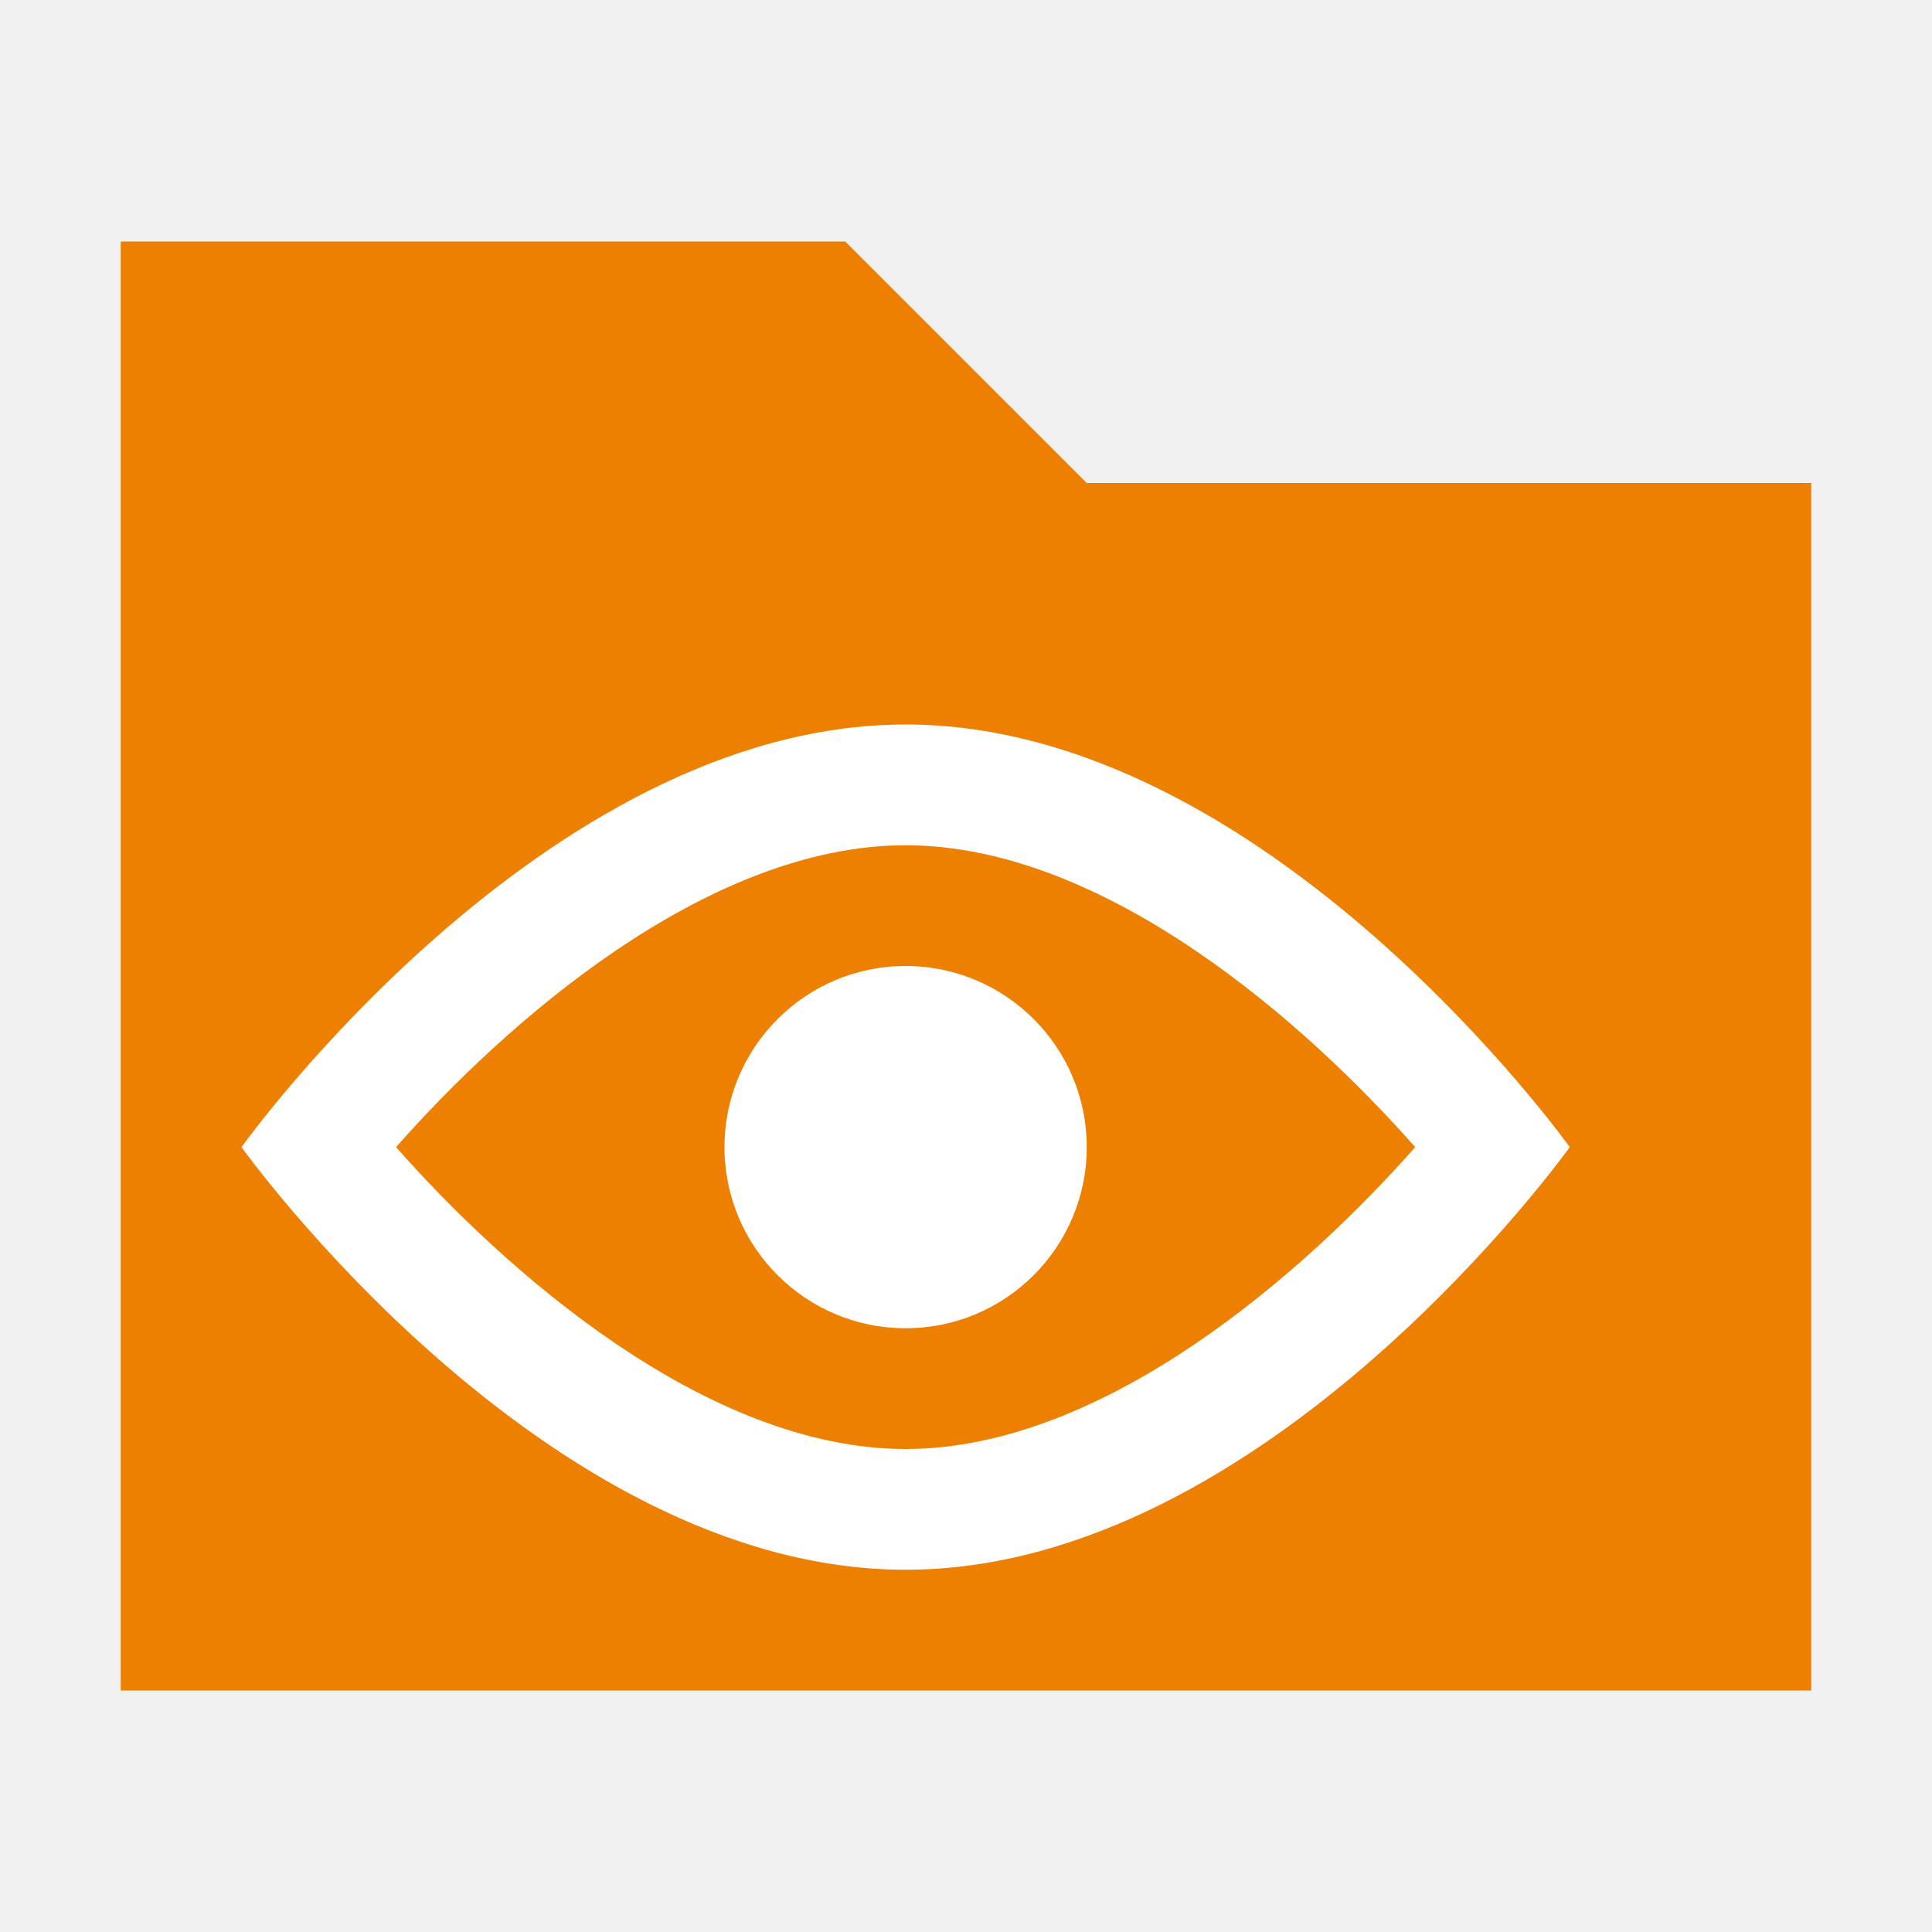
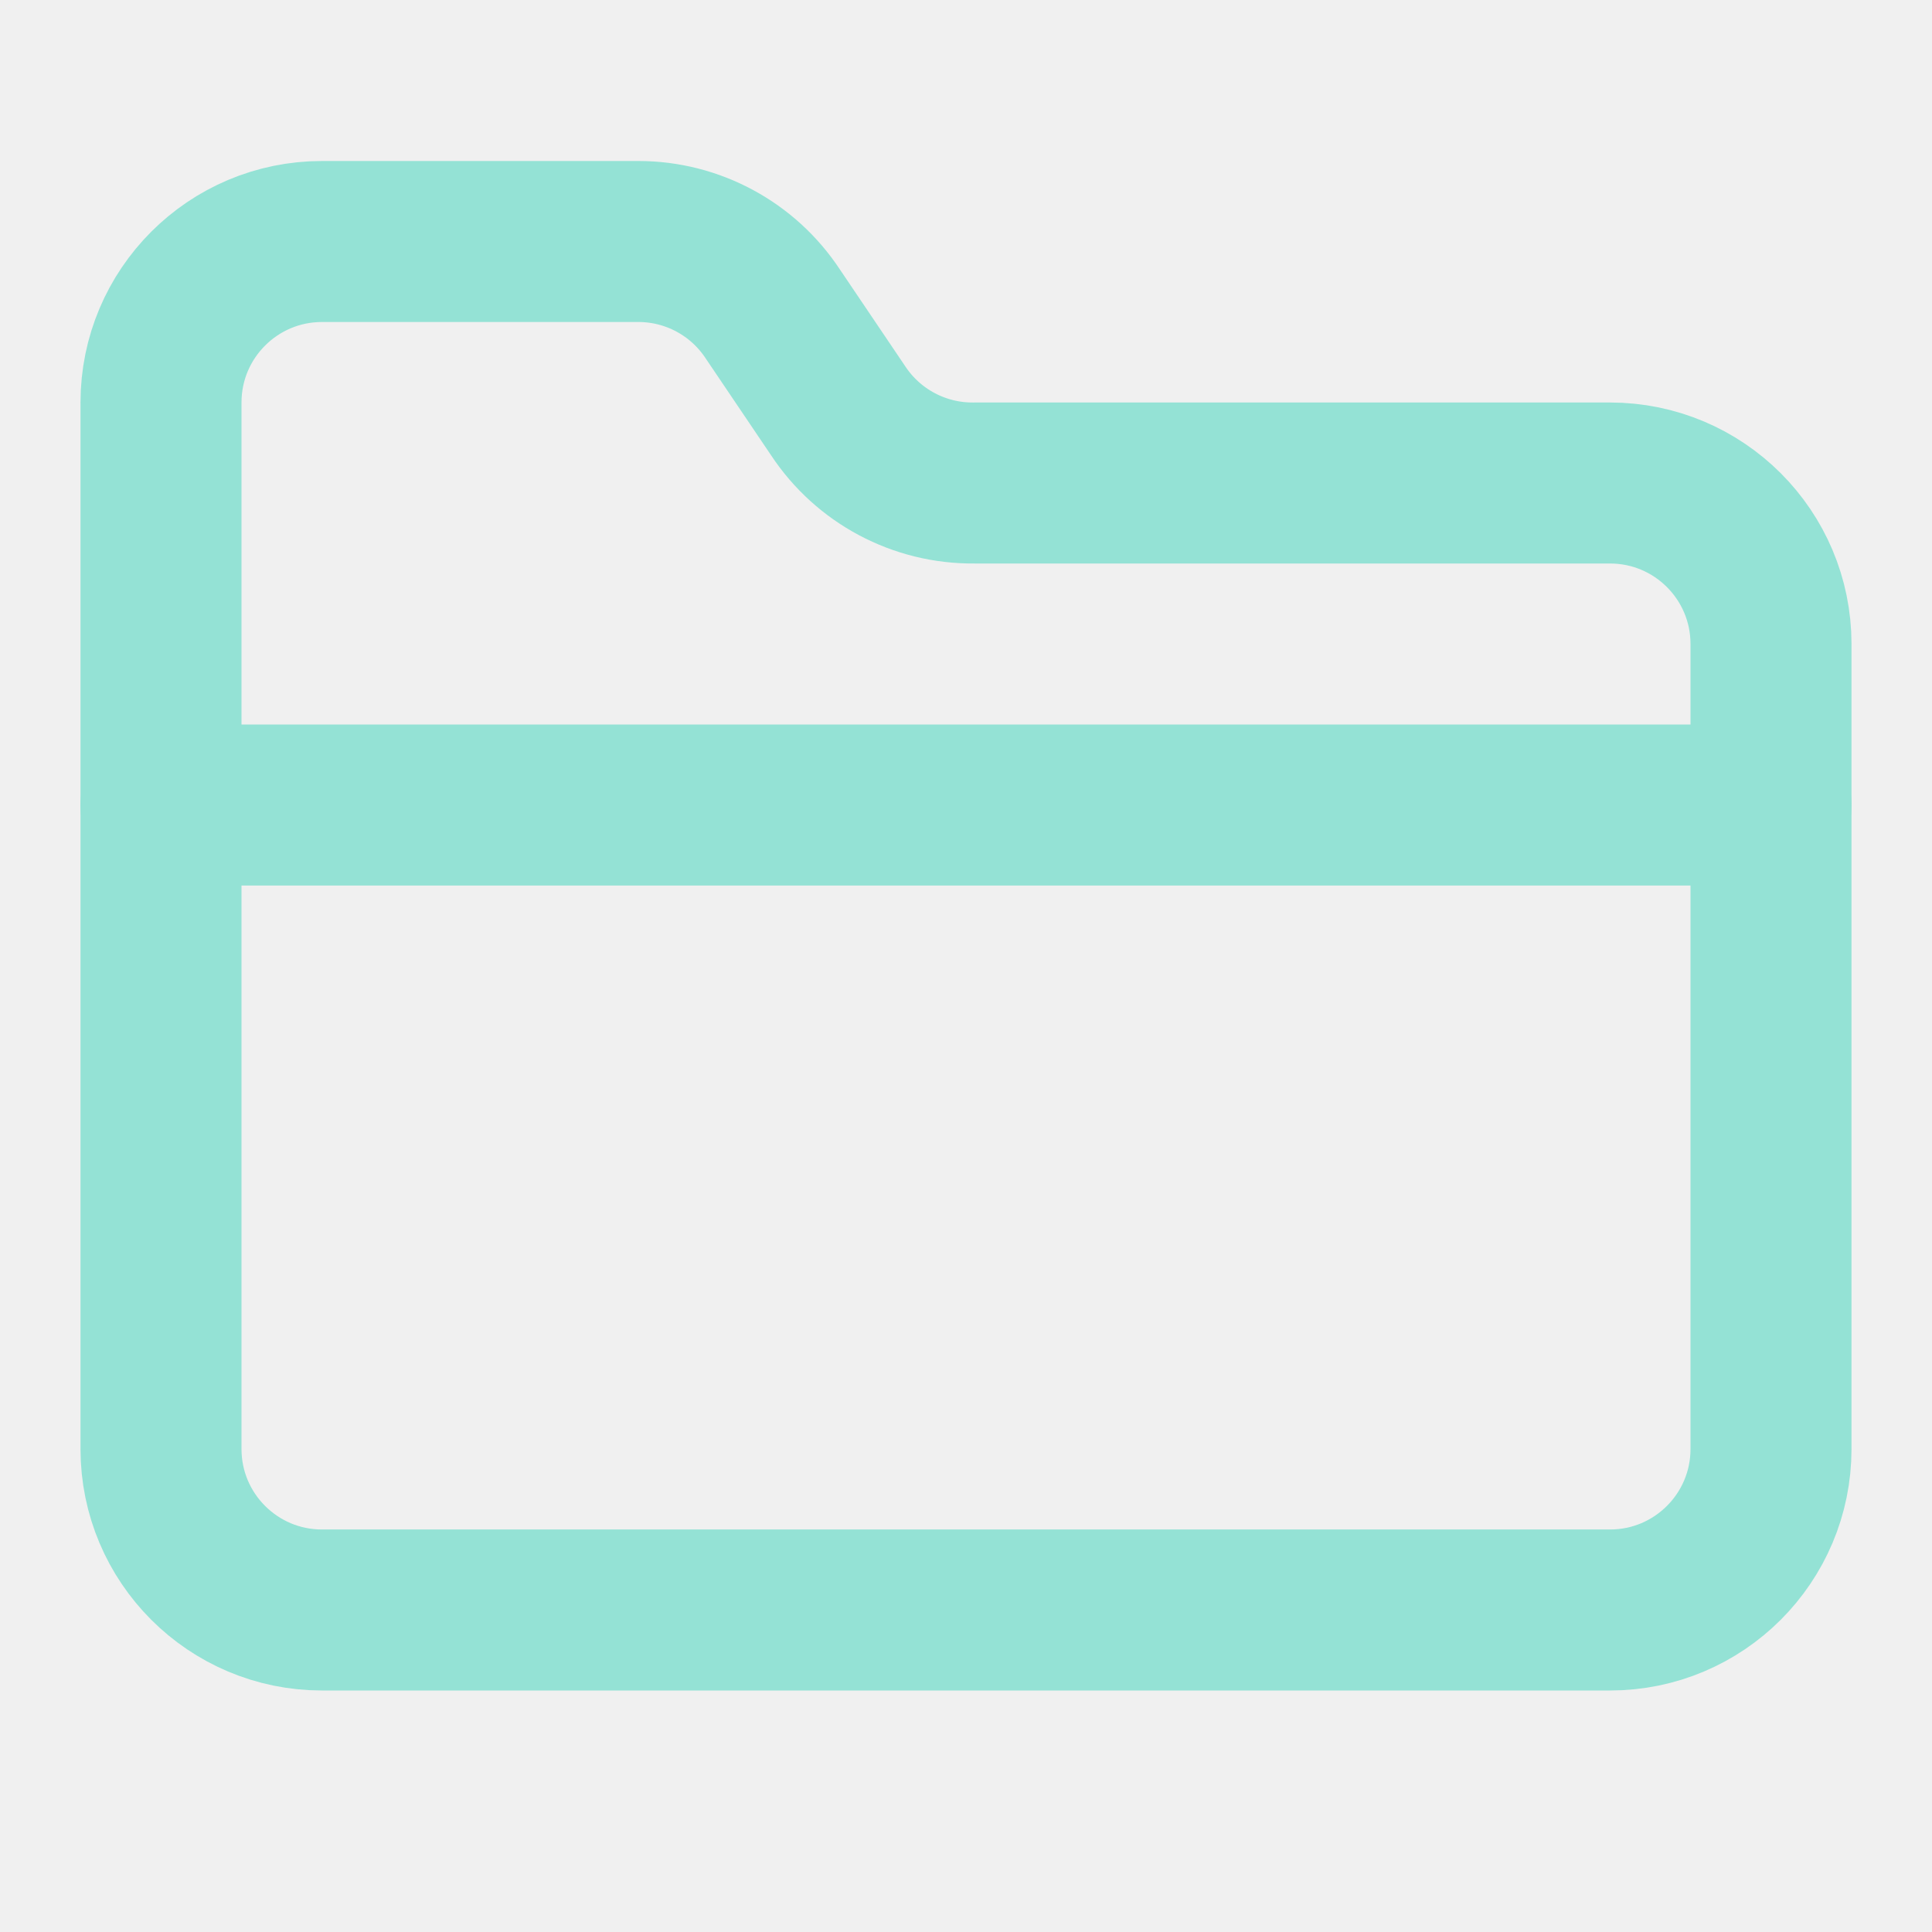
- <svg xmlns="http://www.w3.org/2000/svg" width="16" height="16" viewBox="0 0 16 16" fill="none">
-   <g clip-path="url(#clip0_3814_4607)">
-     <path d="M15 4H9L7 2H1V14H15V4Z" fill="#ED8000" />
-     <path d="M7.5 11C8.328 11 9 10.328 9 9.5C9 8.672 8.328 8 7.5 8C6.672 8 6 8.672 6 9.5C6 10.328 6.672 11 7.5 11Z" fill="white" />
-     <path d="M7.5 7C9.16 7 10.83 8.49 11.72 9.5C10.83 10.51 9.16 12 7.5 12C5.84 12 4.17 10.51 3.28 9.5C4.17 8.49 5.84 7 7.5 7ZM7.5 6C4.5 6 2 9.5 2 9.5C2 9.5 4.5 13 7.5 13C10.5 13 13 9.5 13 9.5C13 9.5 10.5 6 7.5 6Z" fill="white" />
-   </g>
-   <defs>
-     <clipPath id="clip0_3814_4607">
-       <rect width="14" height="12" fill="white" transform="translate(1 2)" />
-     </clipPath>
-   </defs>
+ <svg xmlns="http://www.w3.org/2000/svg" width="16" height="16" viewBox="0 0 24 24" fill="none" stroke="#94e2d5" stroke-width="2" stroke-linecap="round" stroke-linejoin="round">
+   <path d="M20 20a2 2 0 0 0 2-2V8a2 2 0 0 0-2-2h-7.9a2 2 0 0 1-1.69-.9L9.6 3.9A2 2 0 0 0 7.93 3H4a2 2 0 0 0-2 2v13a2 2 0 0 0 2 2Z" />
+   <path d="M2 10h20" />
</svg>
